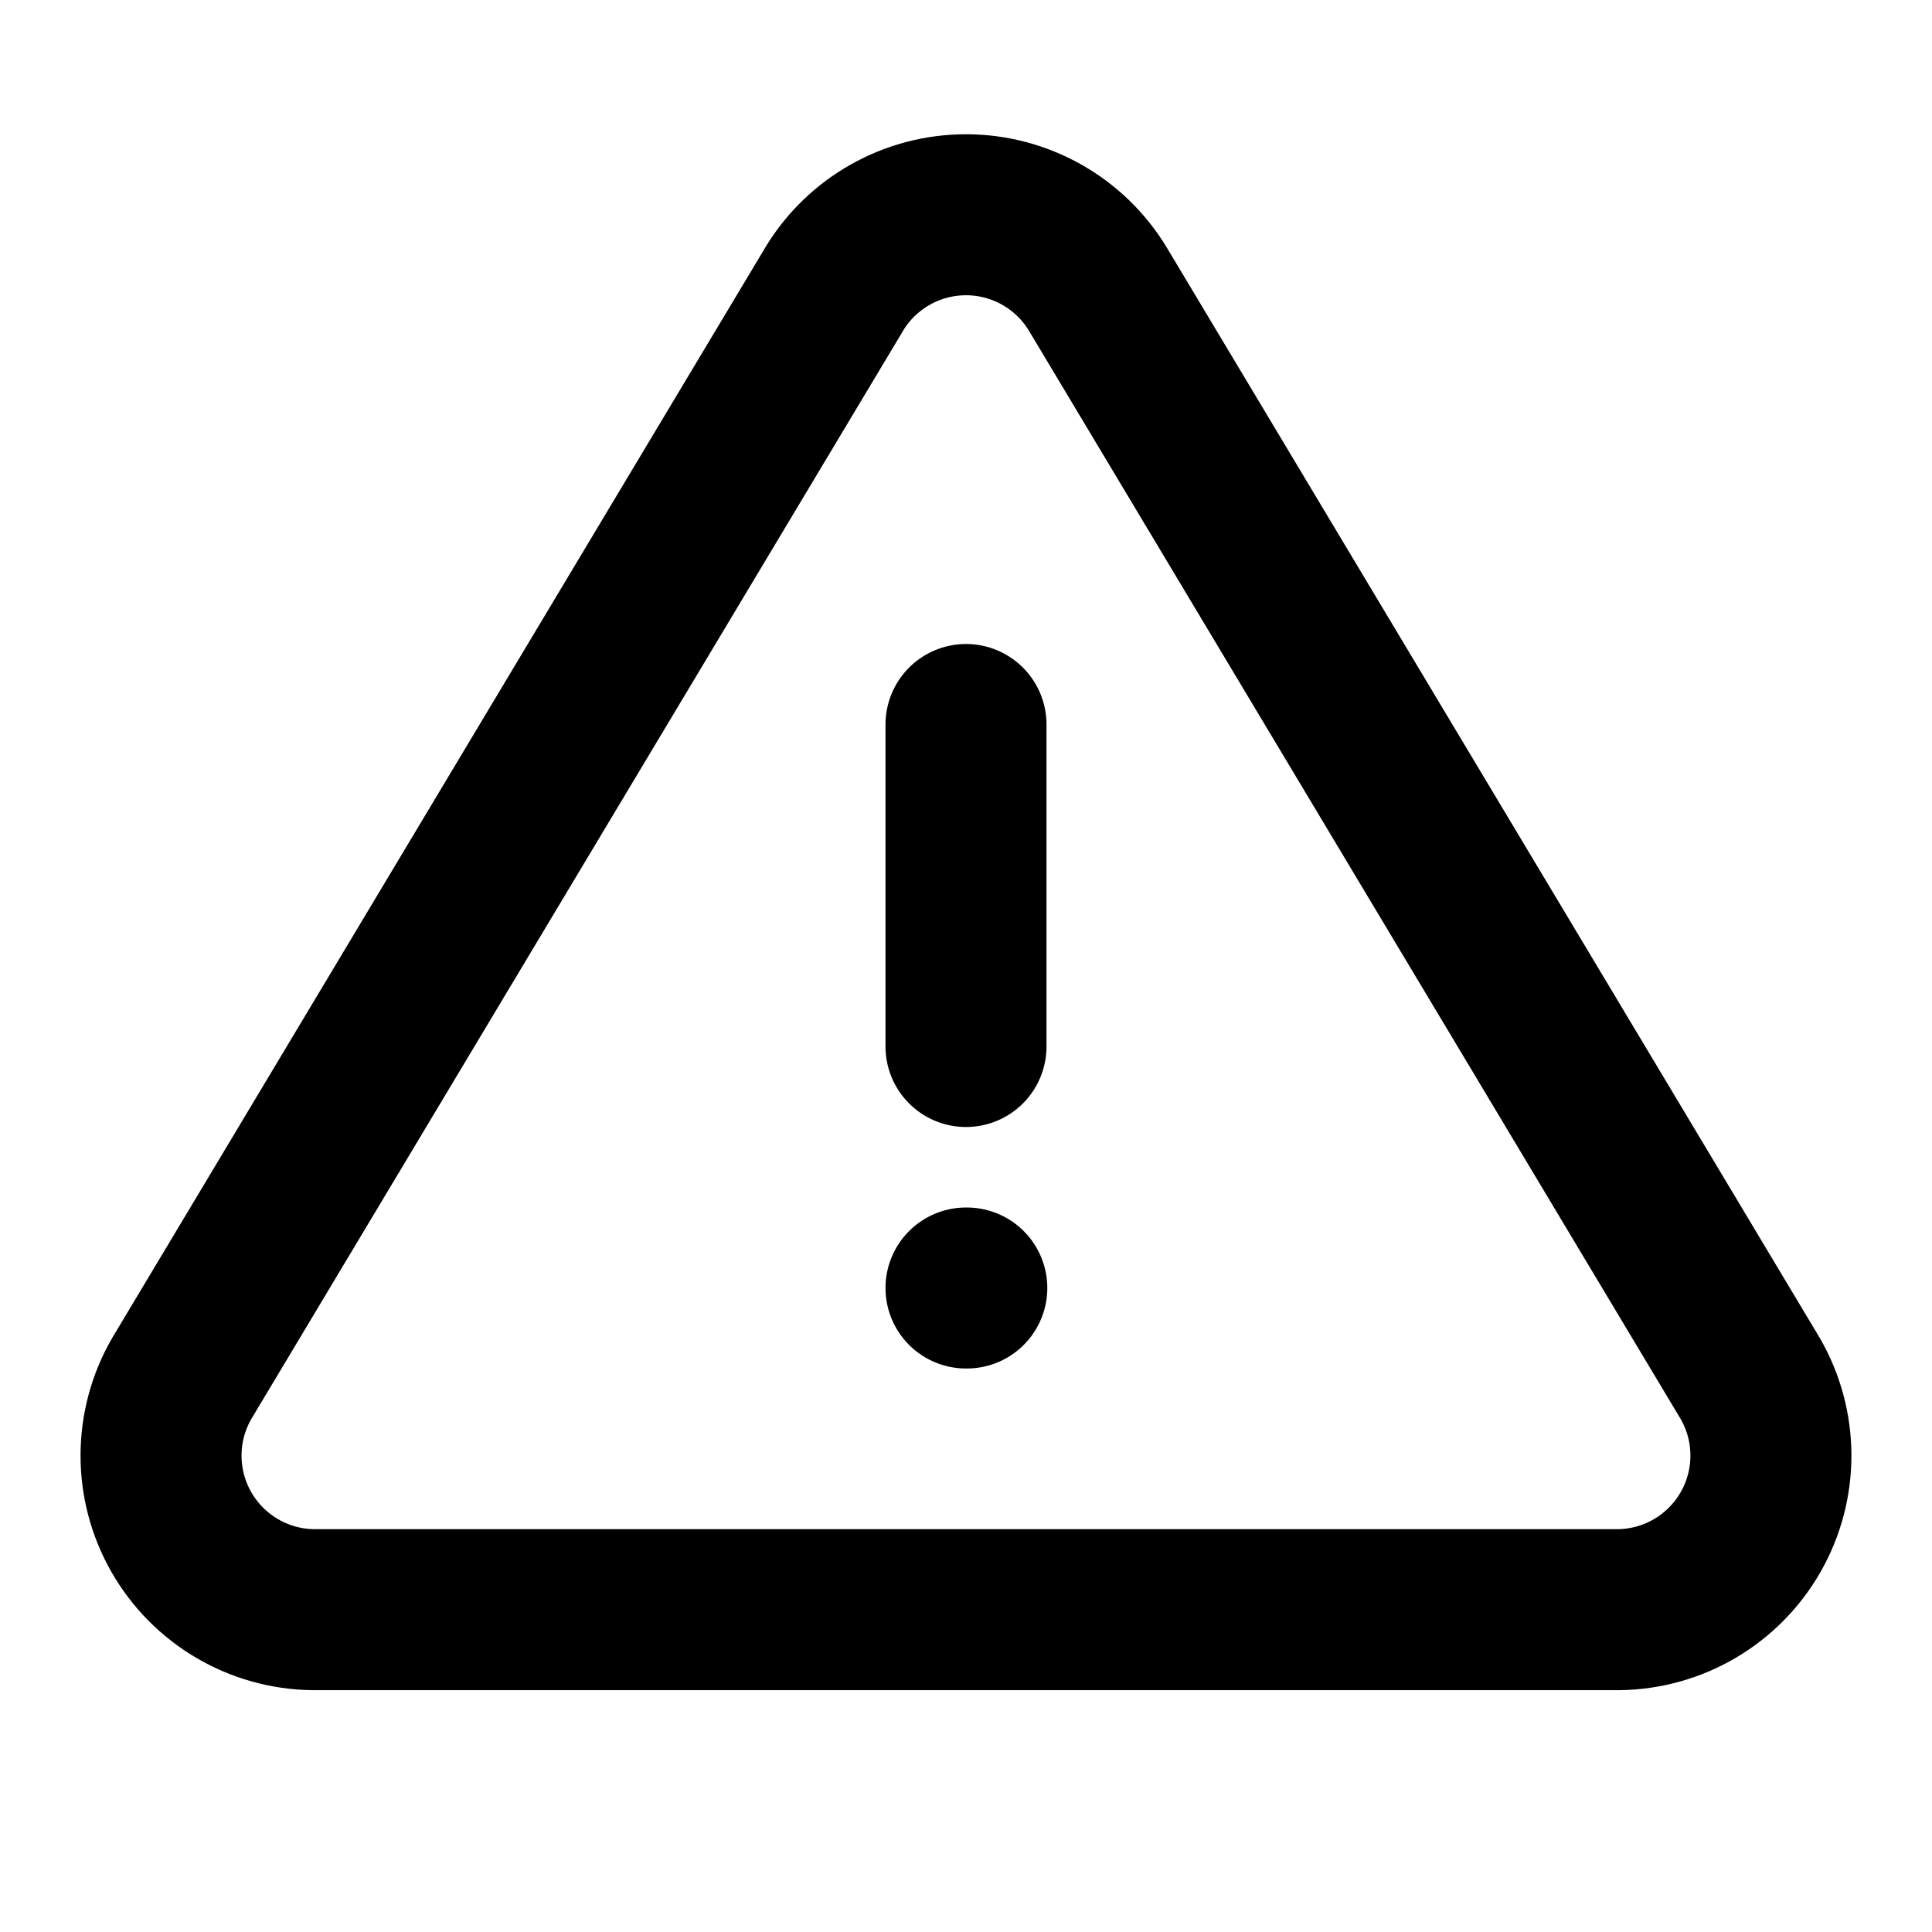
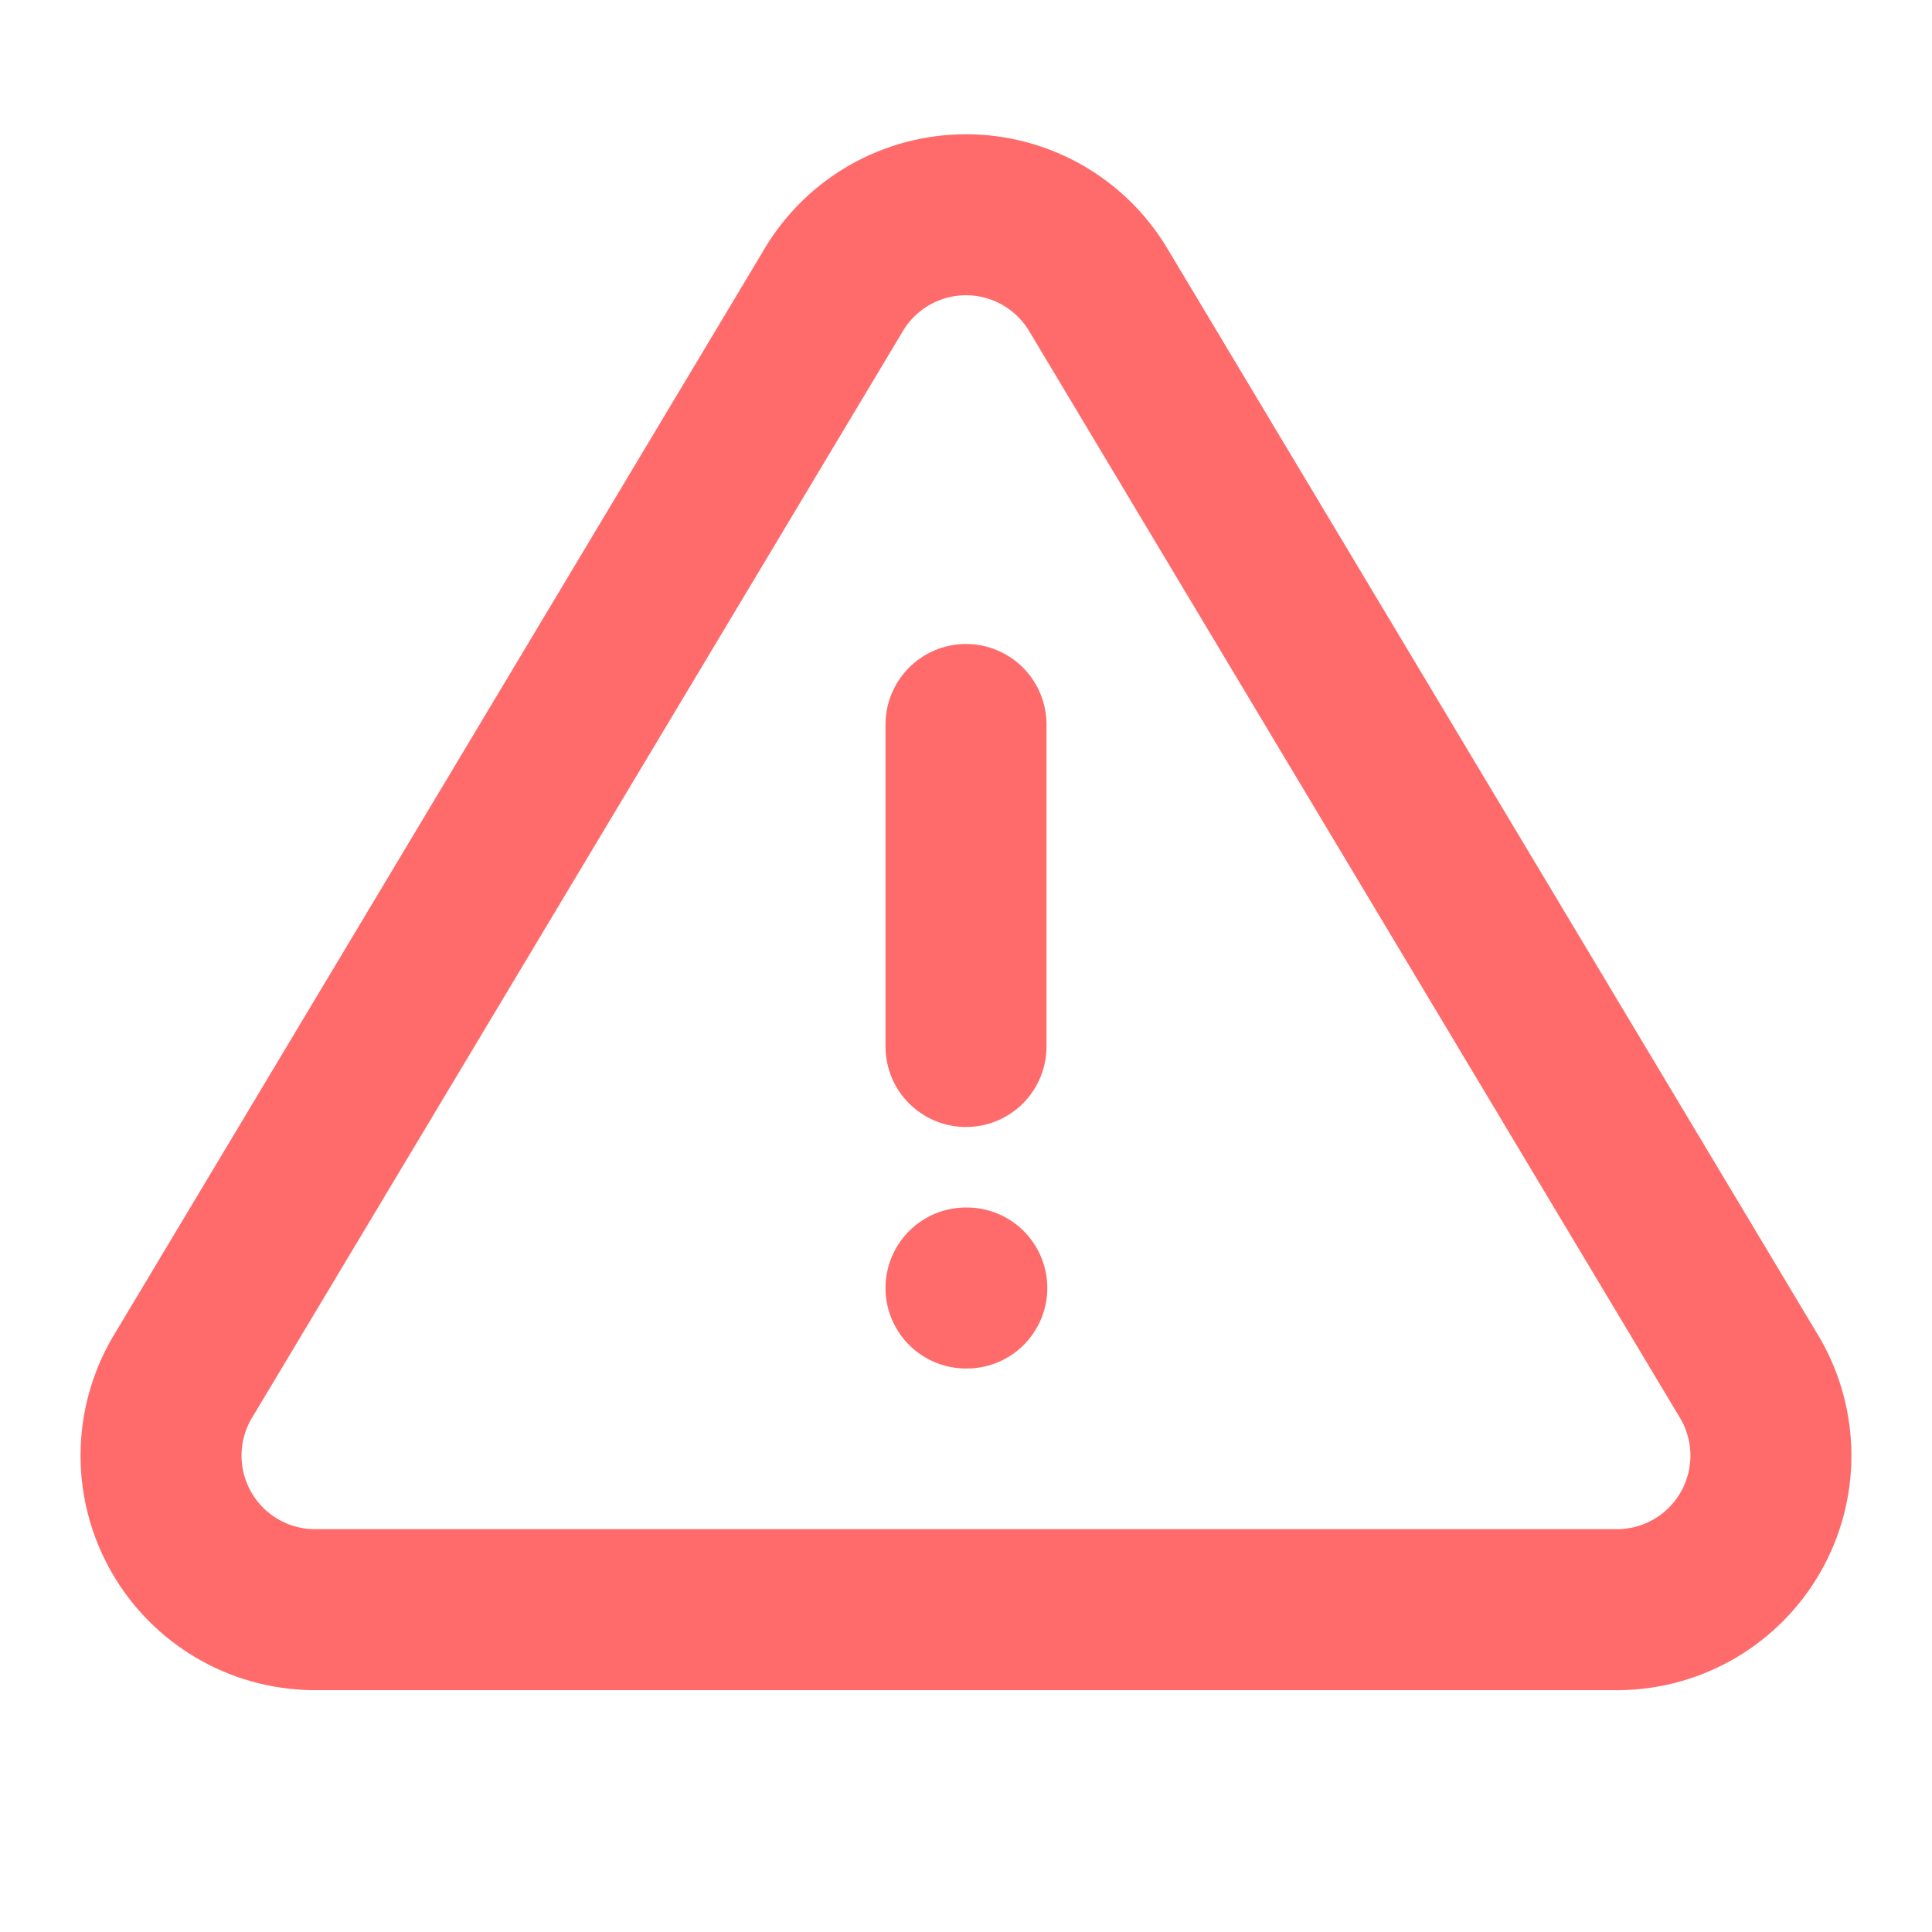
- <svg xmlns="http://www.w3.org/2000/svg" width="24" height="24" viewBox="0 0 24 24" fill="none" stroke="currentColor" stroke-width="2" stroke-linecap="round" stroke-linejoin="round" class="icon icon-tabler icons-tabler-outline icon-tabler-alert-triangle">
+ <svg xmlns="http://www.w3.org/2000/svg" width="24" height="24" viewBox="0 0 24 24" fill="none" stroke="#ff6b6b" stroke-width="2" stroke-linecap="round" stroke-linejoin="round" class="icon icon-tabler icons-tabler-outline icon-tabler-alert-triangle">
  <path stroke="none" d="M0 0h24v24H0z" fill="none" />
  <path d="M12 9v4" />
  <path d="M10.363 3.591l-8.106 13.534a1.914 1.914 0 0 0 1.636 2.871h16.214a1.914 1.914 0 0 0 1.636 -2.87l-8.106 -13.536a1.914 1.914 0 0 0 -3.274 0" />
  <path d="M12 16h.01" />
</svg>
